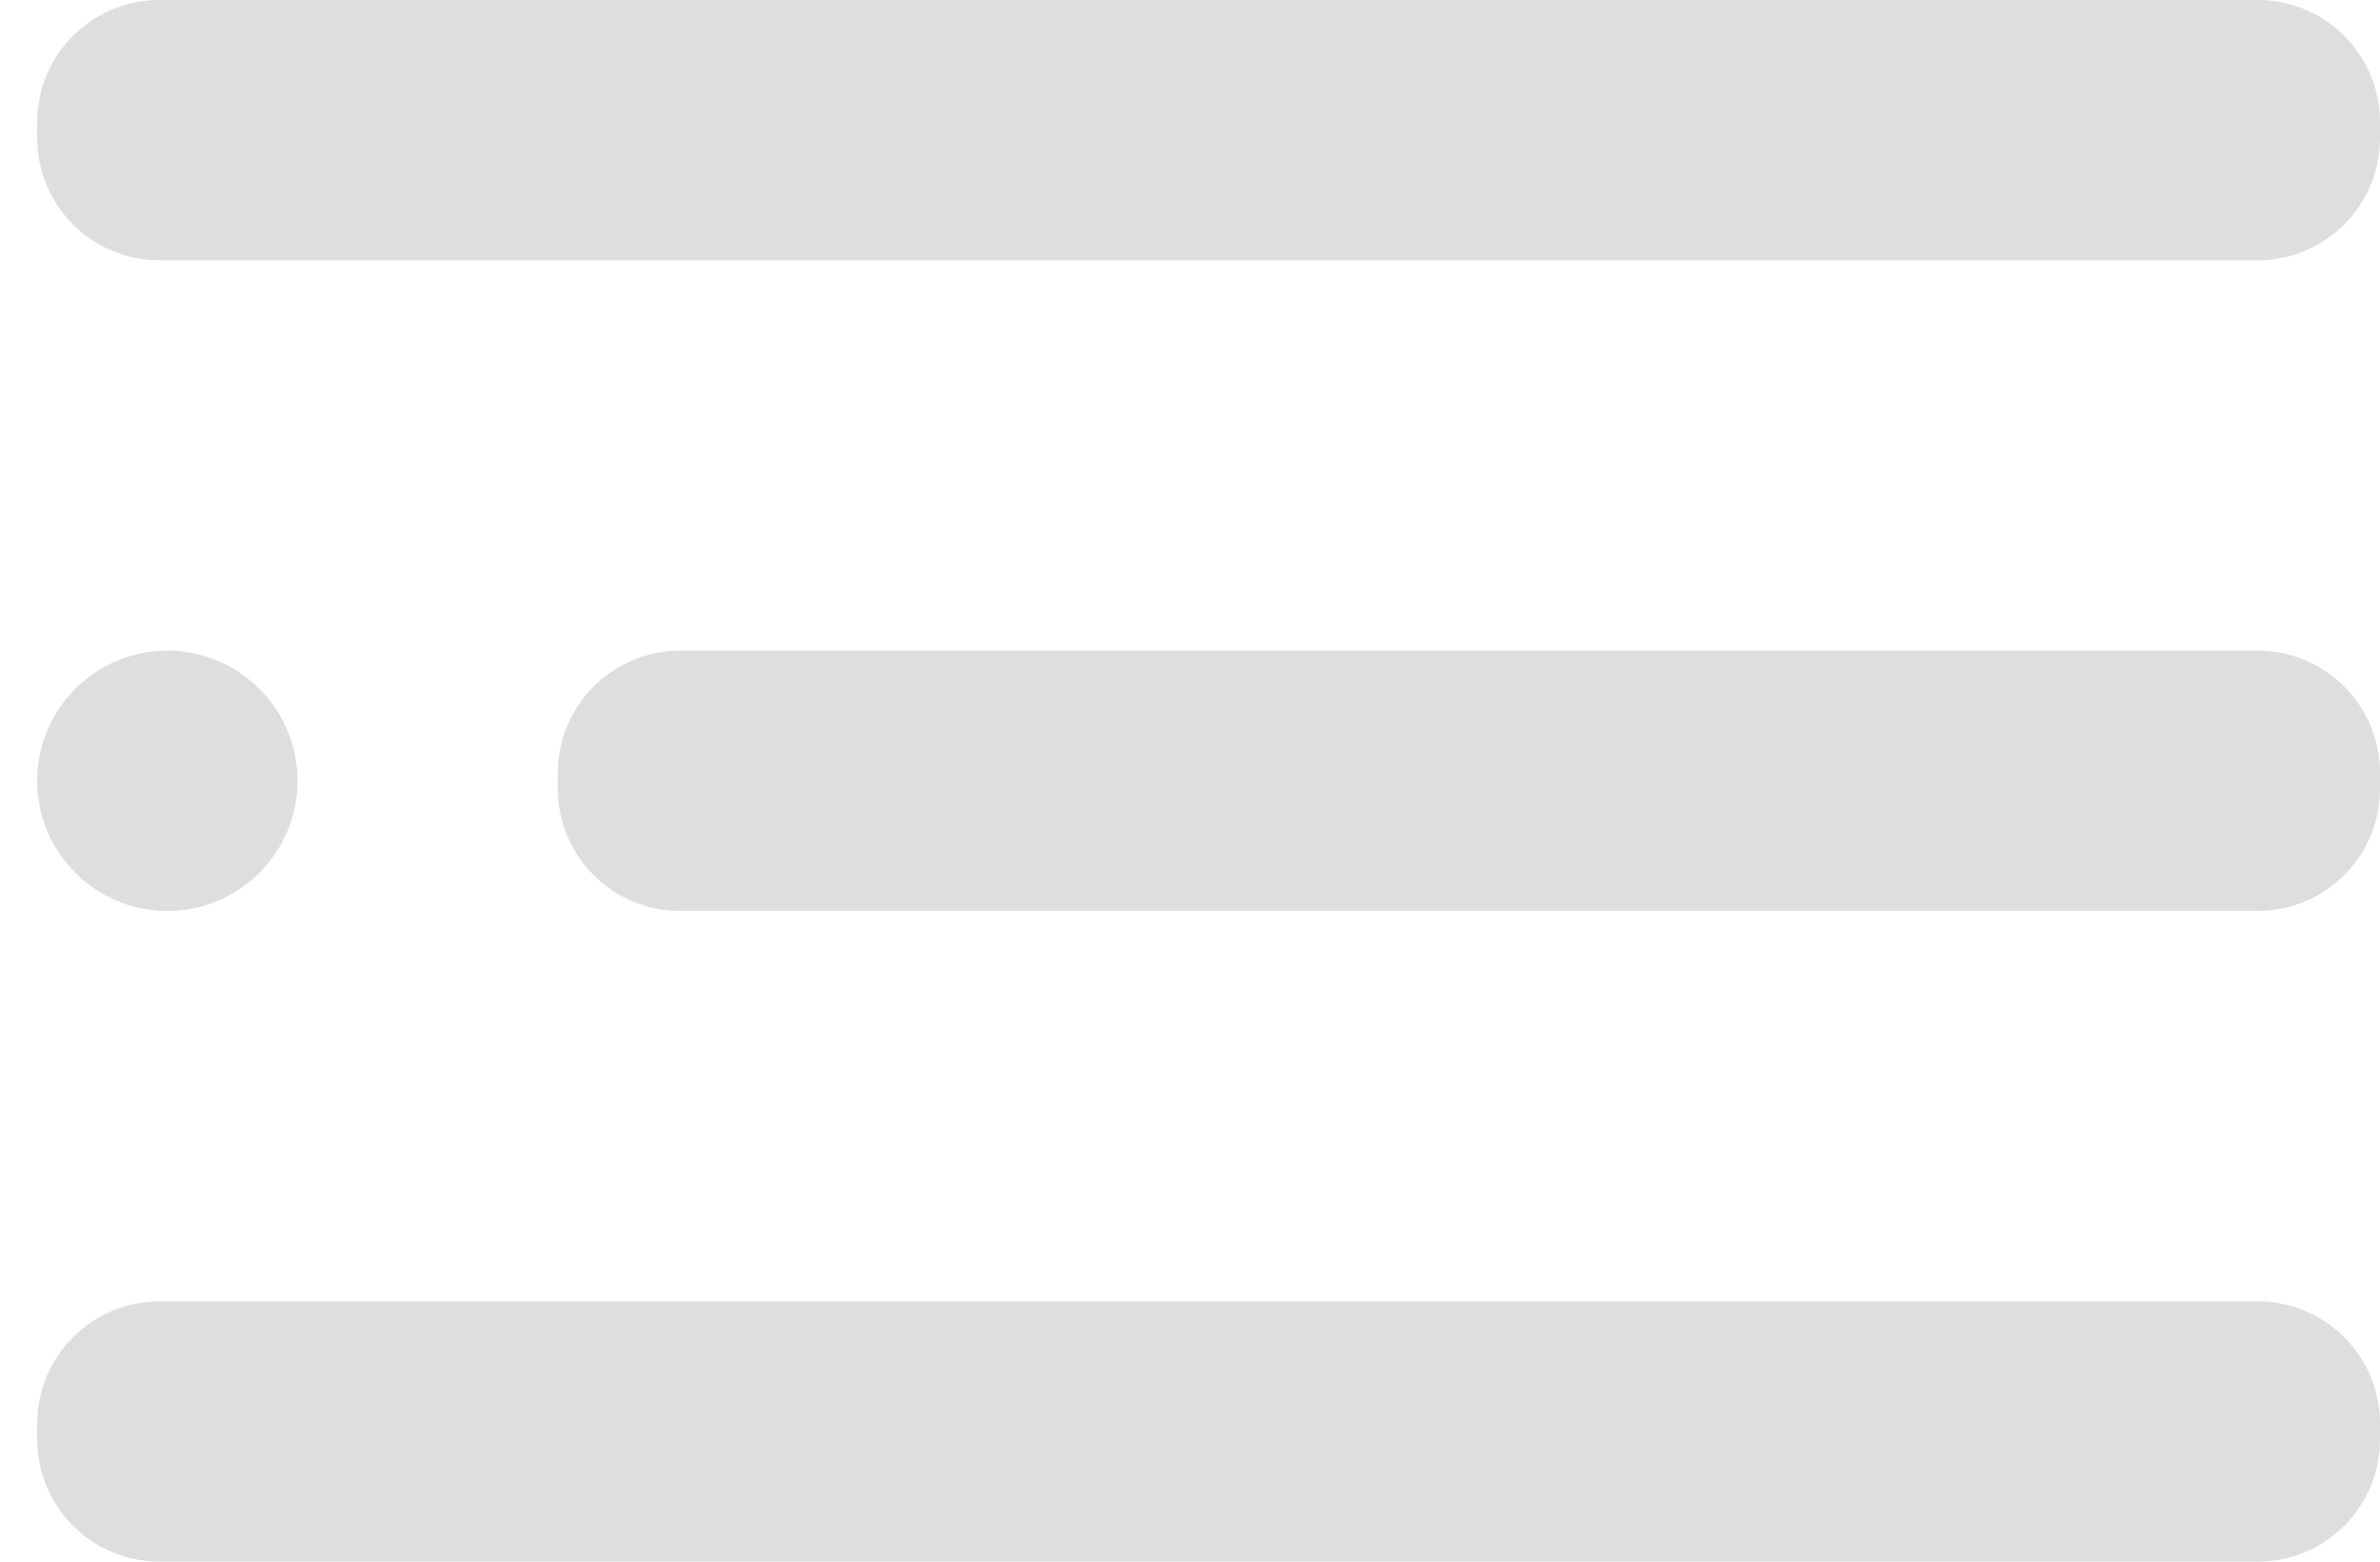
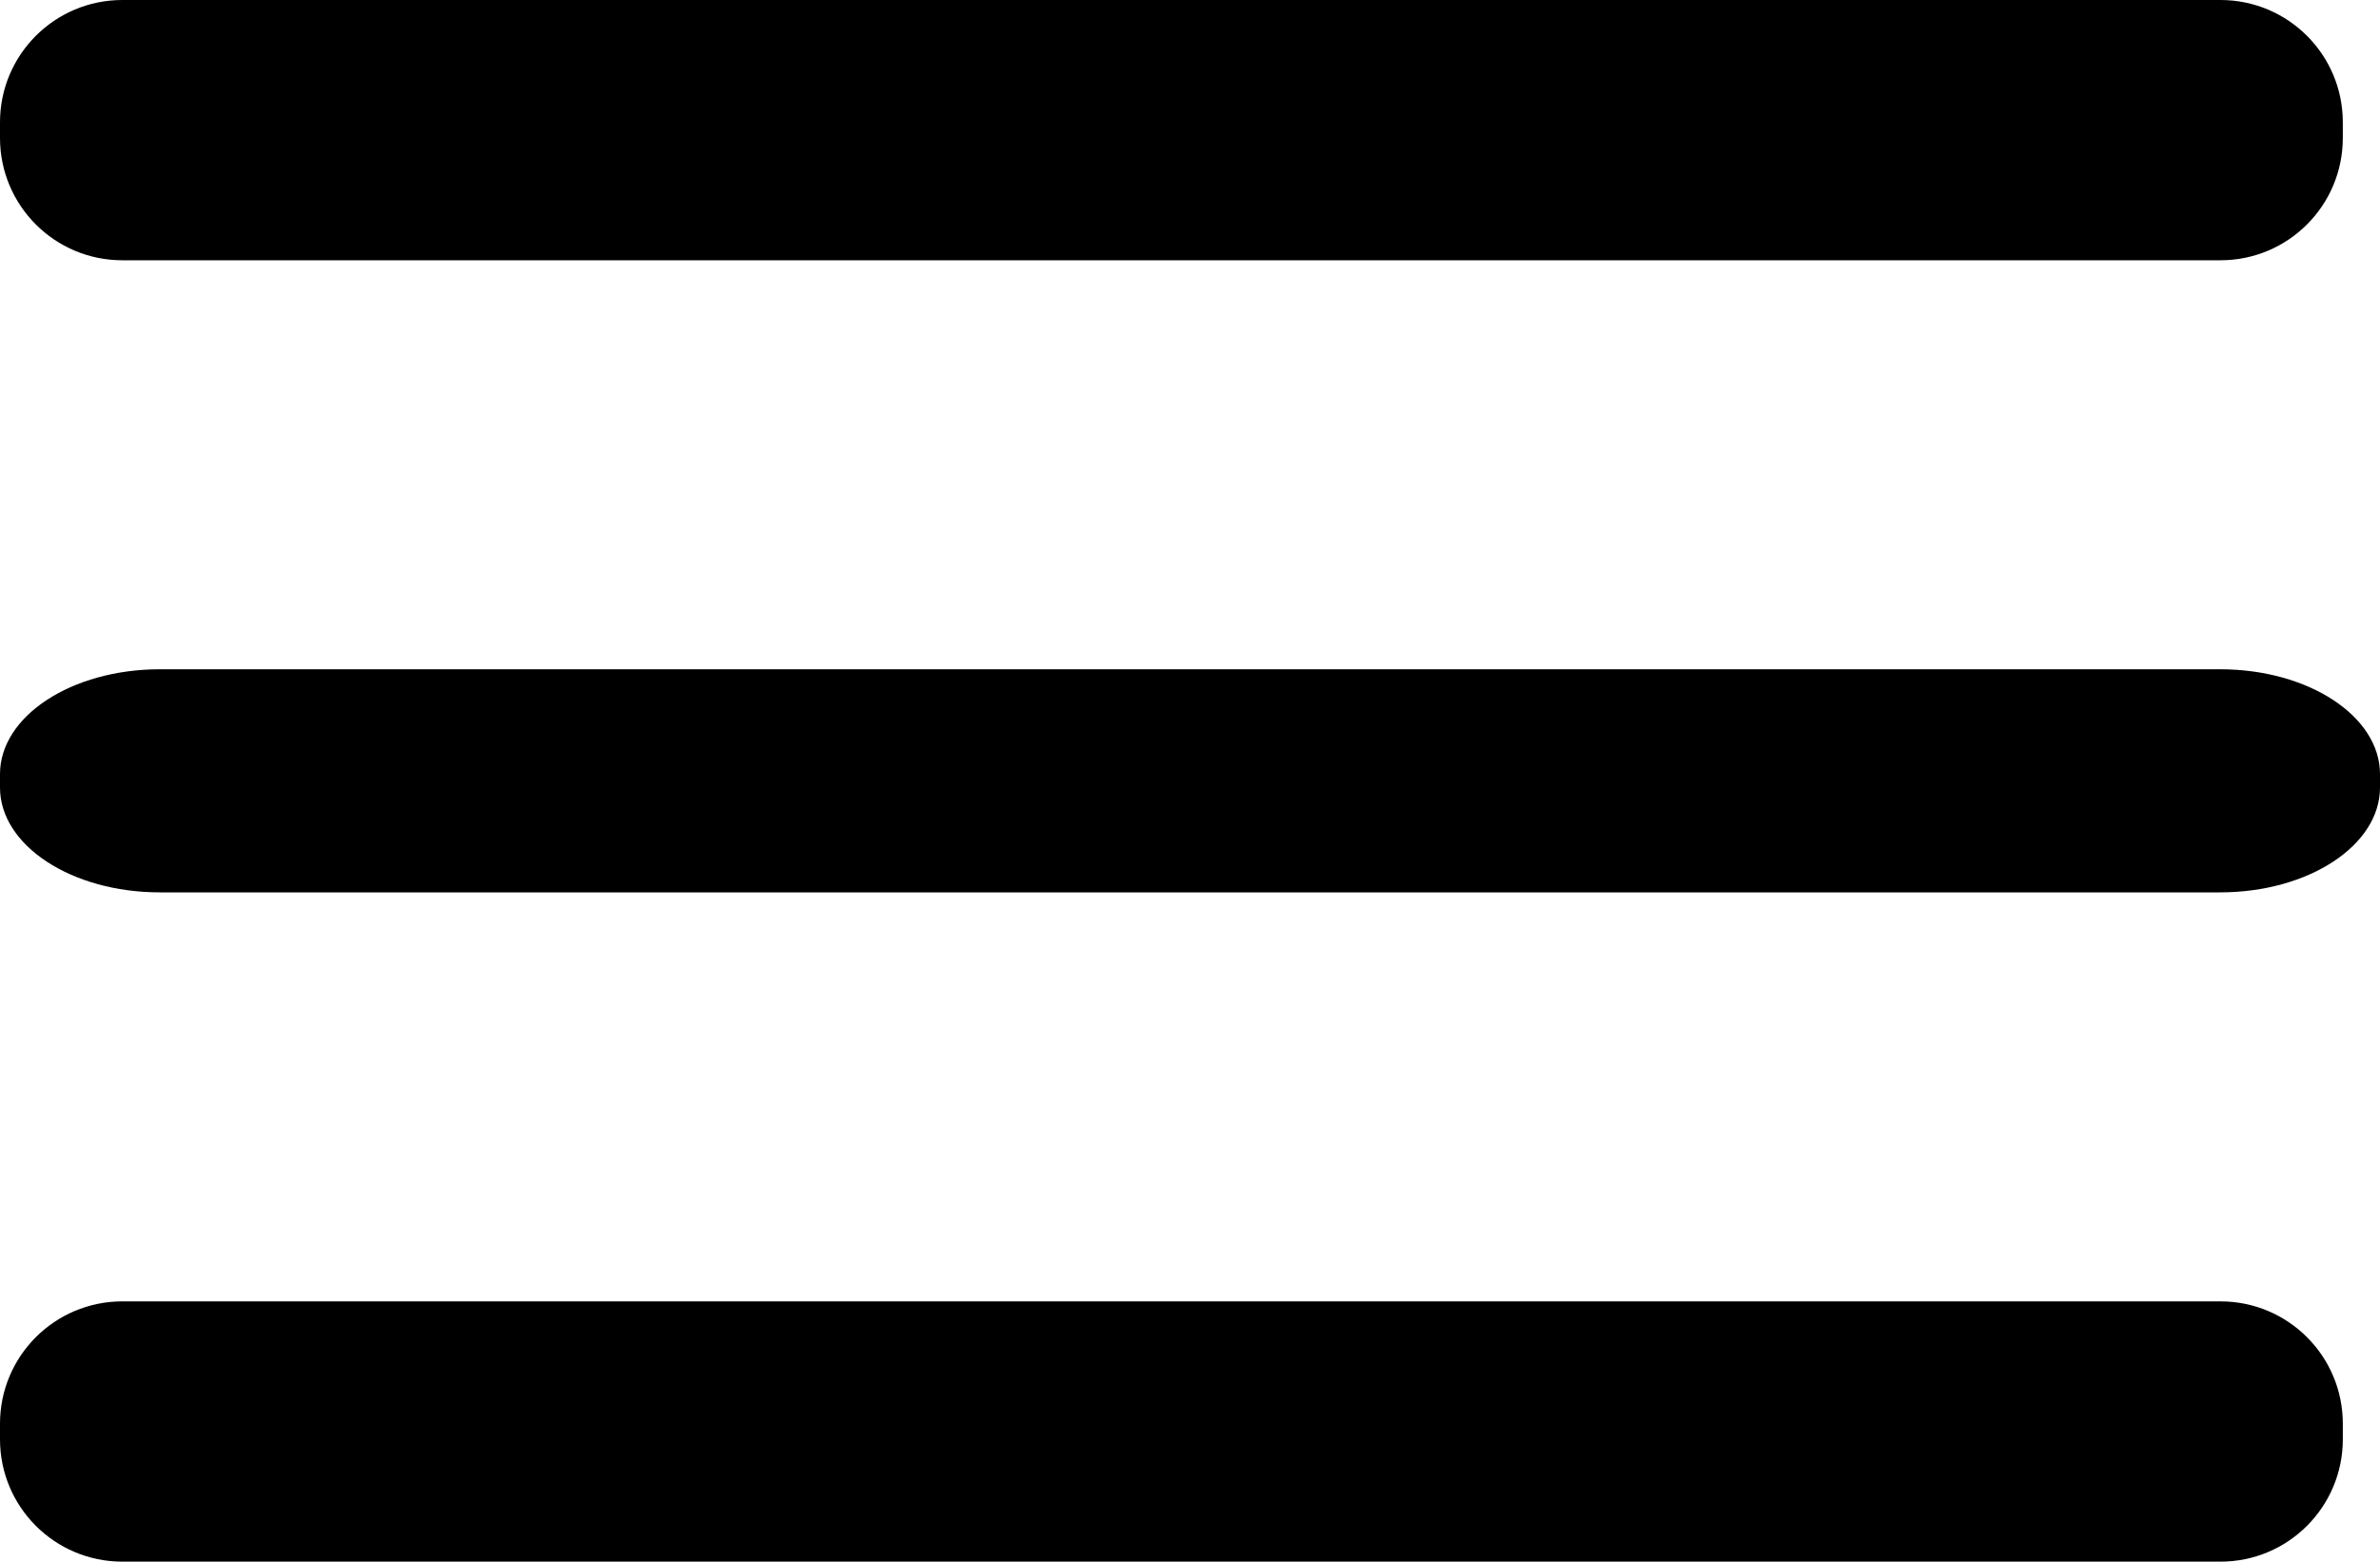
<svg xmlns="http://www.w3.org/2000/svg" width="32" height="21" viewBox="0 0 32 21" fill="none">
-   <path d="M2.25 12.25C3.216 12.25 4 11.466 4 10.5C4 9.534 3.216 8.75 2.25 8.75C1.284 8.75 0.5 9.534 0.5 10.5C0.5 11.466 1.284 12.25 2.25 12.25Z" fill="#DEDEDE" />
-   <path d="M30.355 8.75H9.145C8.236 8.75 7.5 9.486 7.5 10.395V10.605C7.5 11.514 8.236 12.25 9.145 12.25H30.355C31.264 12.25 32 11.514 32 10.605V10.395C32 9.486 31.264 8.75 30.355 8.75Z" fill="#DEDEDE" />
-   <path d="M30.355 17.5H2.145C1.236 17.5 0.5 18.236 0.5 19.145V19.355C0.5 20.264 1.236 21 2.145 21H30.355C31.264 21 32 20.264 32 19.355V19.145C32 18.236 31.264 17.5 30.355 17.5Z" fill="#DEDEDE" />
-   <path d="M30.355 0H2.145C1.236 0 0.5 0.736 0.5 1.645V1.855C0.5 2.764 1.236 3.5 2.145 3.5H30.355C31.264 3.5 32 2.764 32 1.855V1.645C32 0.736 31.264 0 30.355 0Z" fill="#DEDEDE" />
+   <path d="M29.851 9H2.149C0.962 9 0 9.631 0 10.41V10.59C0 11.369 0.962 12 2.149 12H29.851C31.038 12 32 11.369 32 10.59V10.41C32 9.631 31.038 9 29.851 9Z" fill="black" />
+   <path d="M29.855 17.5H1.645C0.736 17.5 0 18.236 0 19.145V19.355C0 20.264 0.736 21 1.645 21H29.855C30.764 21 31.5 20.264 31.5 19.355V19.145C31.5 18.236 30.764 17.5 29.855 17.5Z" fill="black" />
+   <path d="M29.855 0H1.645C0.736 0 0 0.736 0 1.645V1.855C0 2.764 0.736 3.5 1.645 3.5H29.855C30.764 3.5 31.5 2.764 31.5 1.855V1.645C31.5 0.736 30.764 0 29.855 0Z" fill="black" />
</svg>
